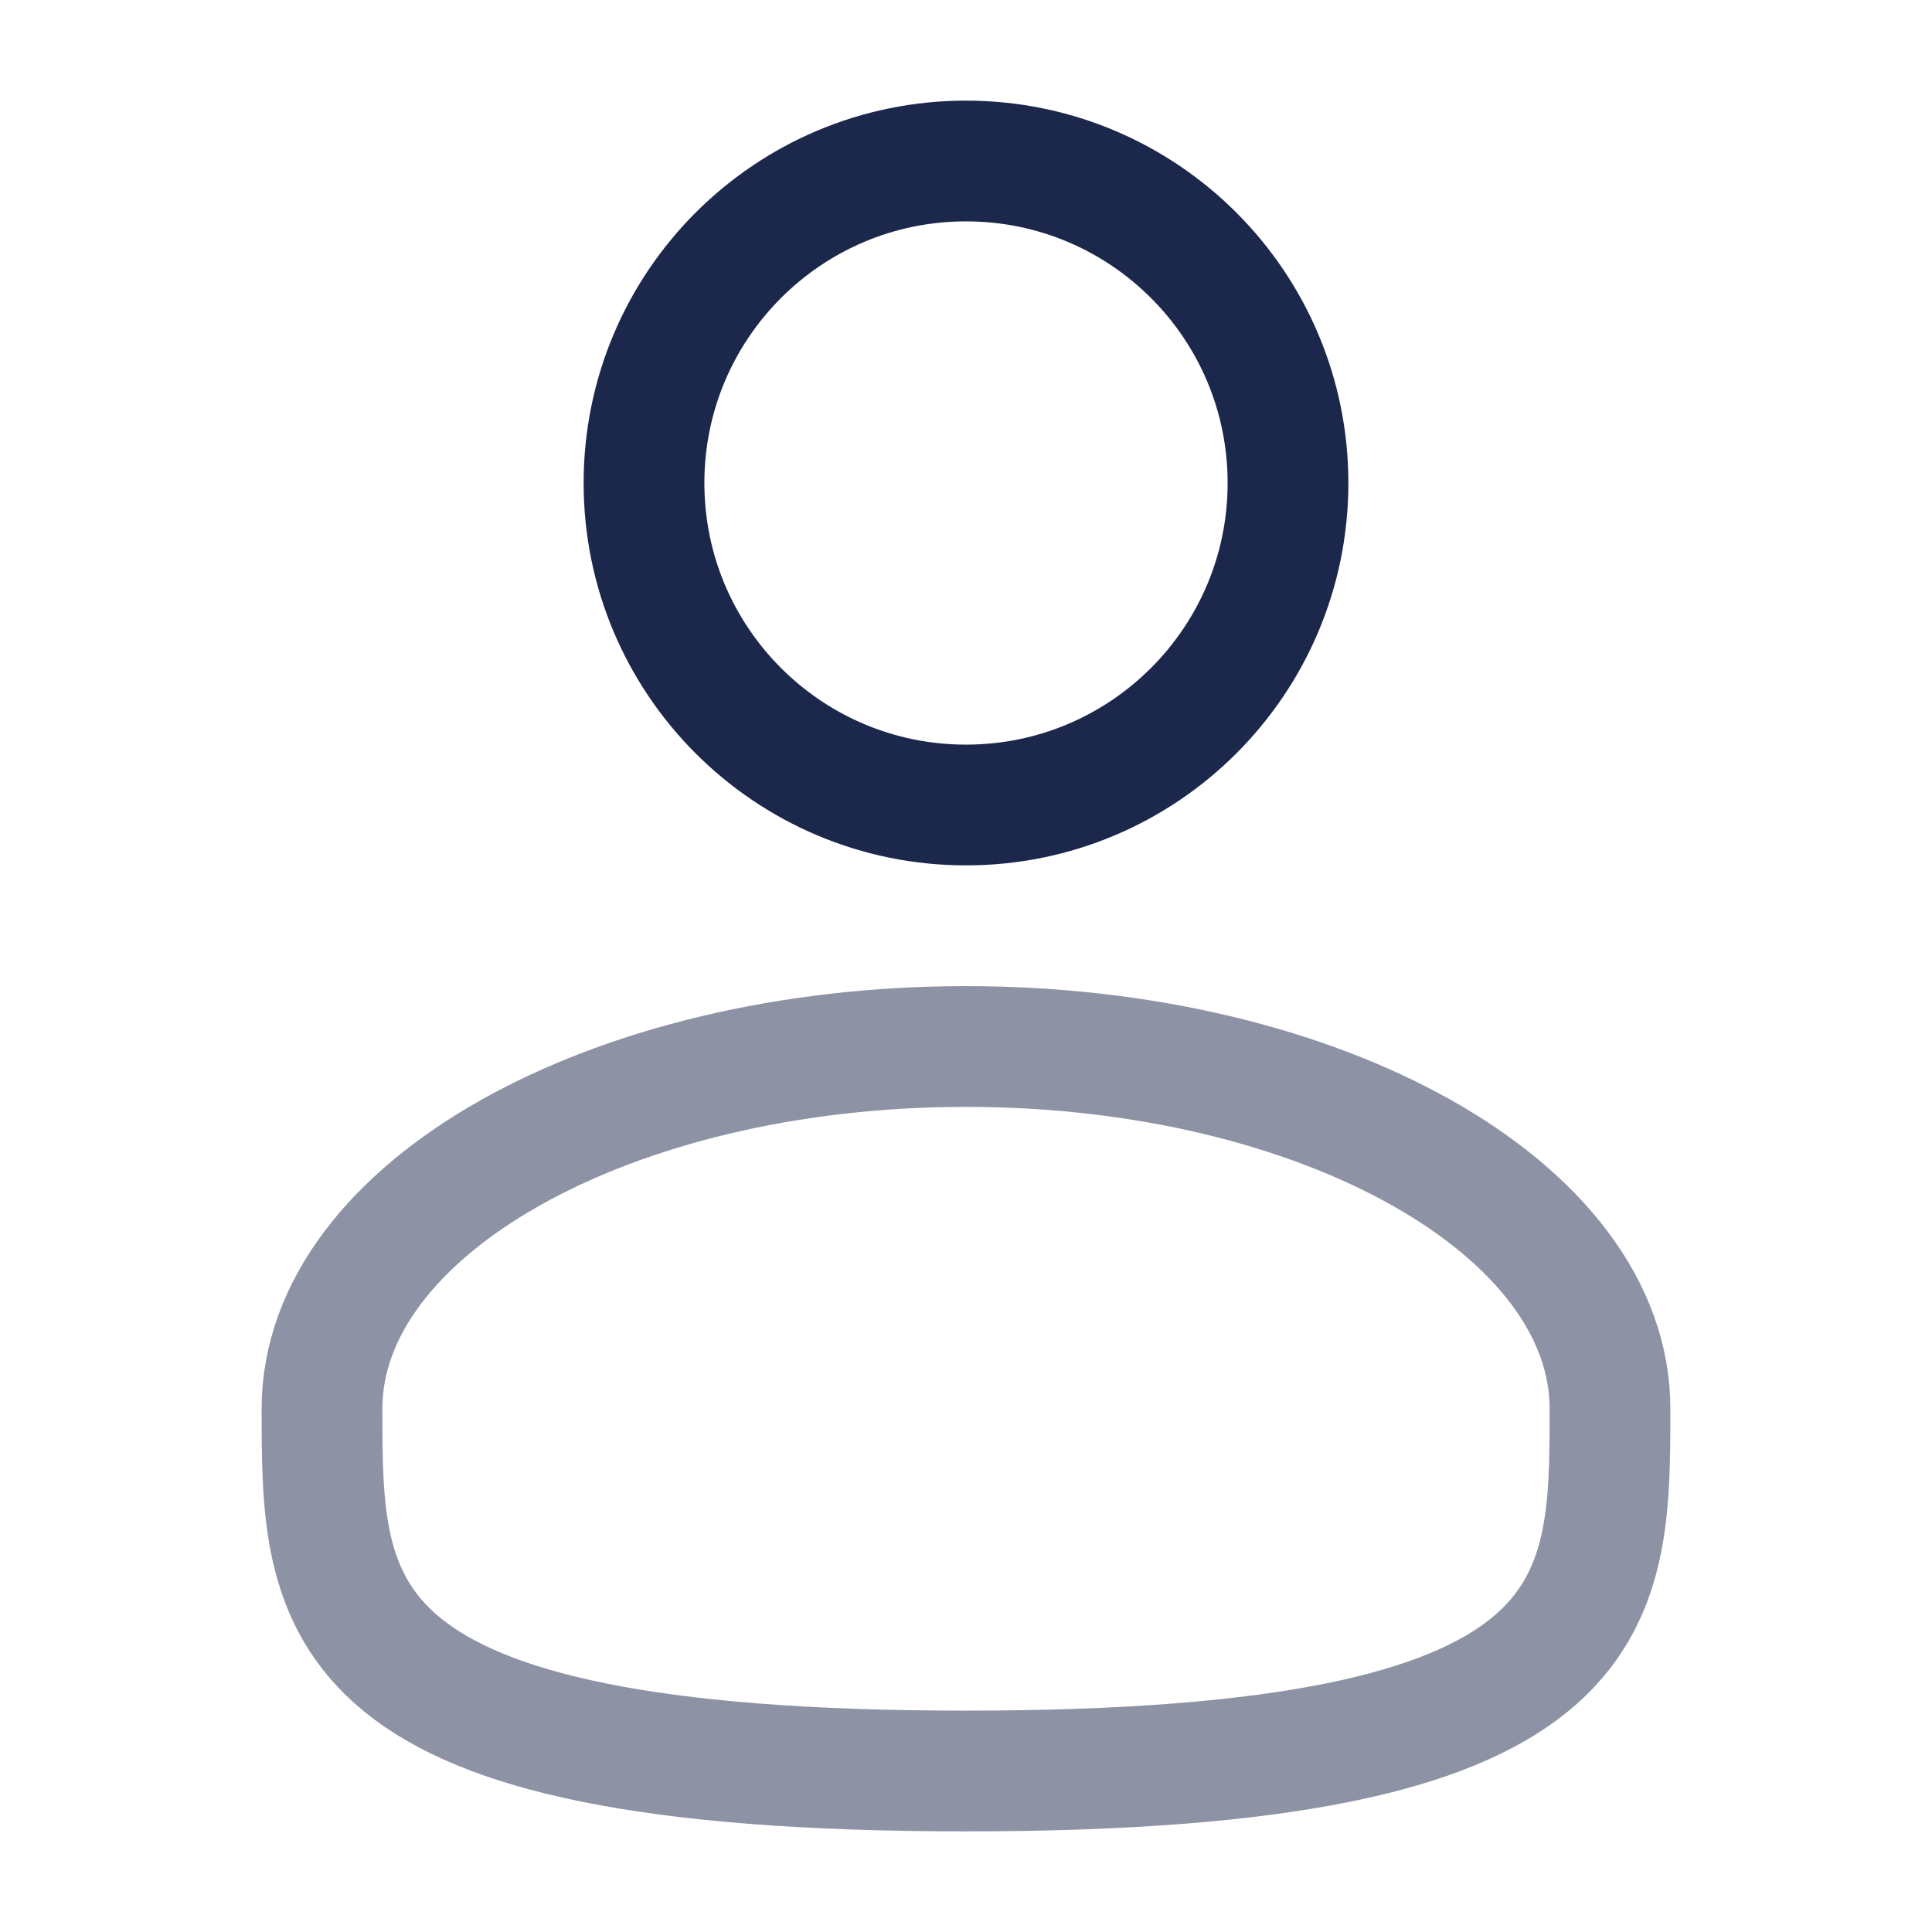
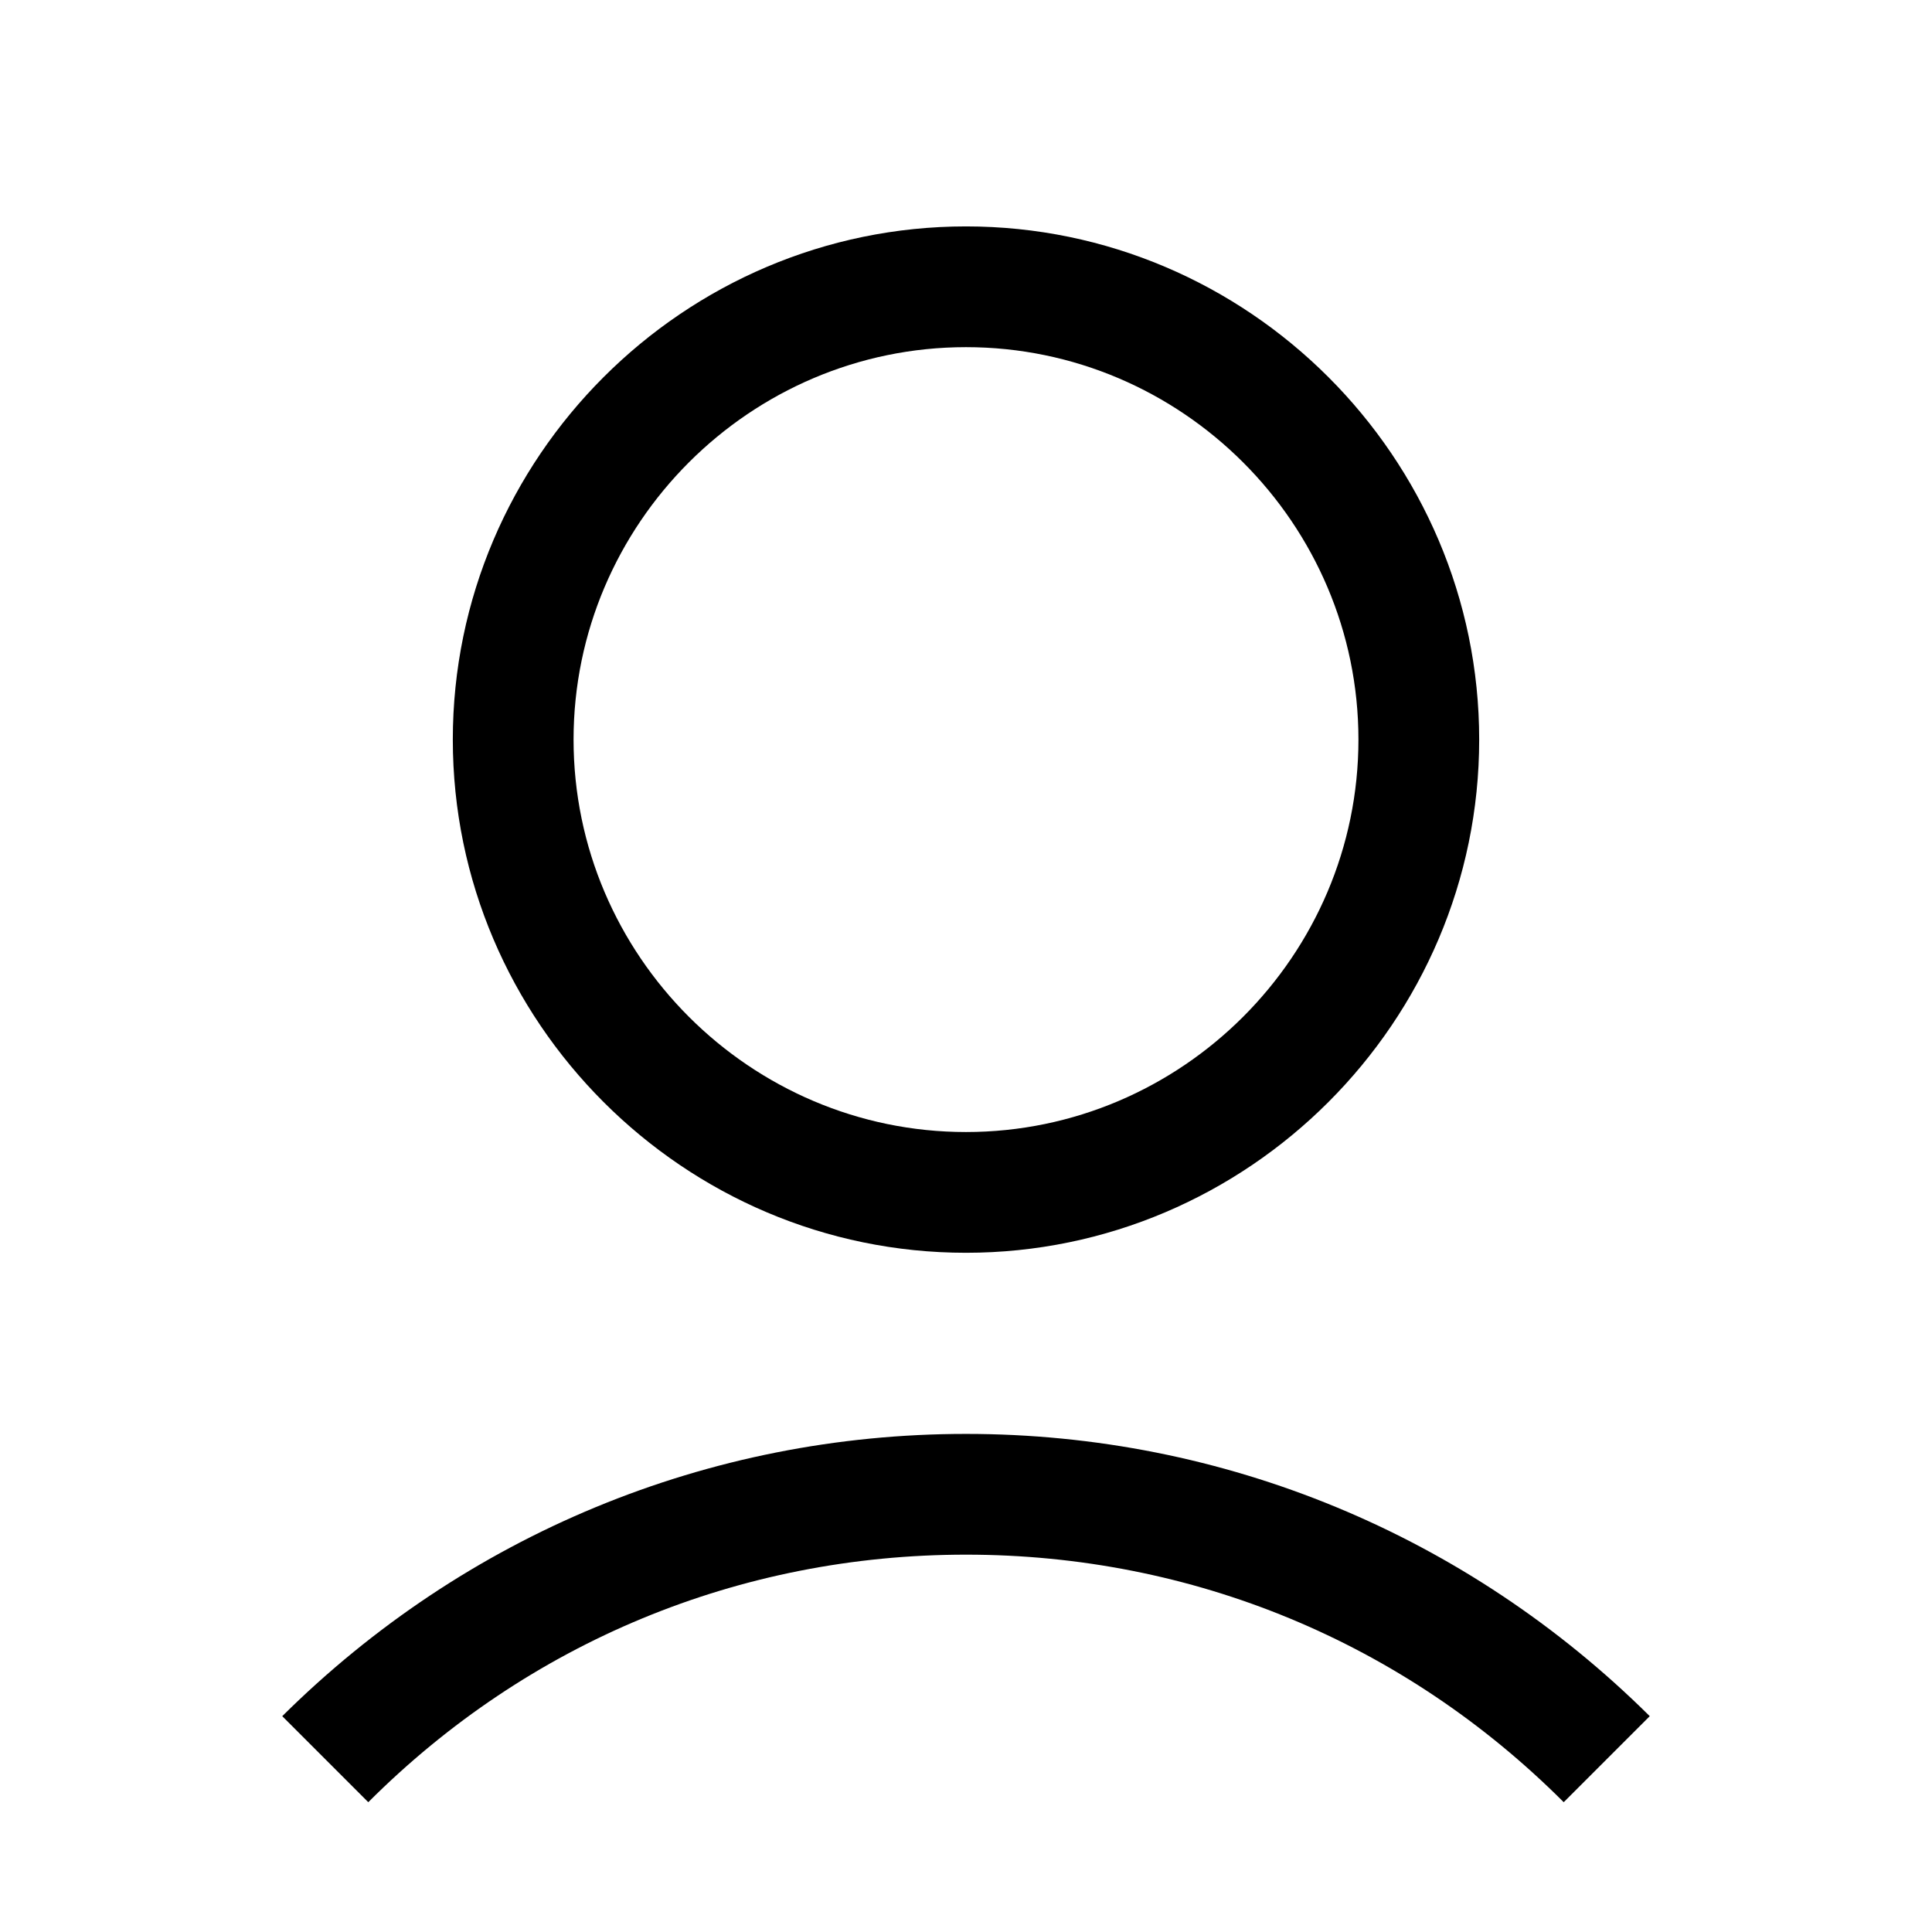
- <svg xmlns="http://www.w3.org/2000/svg" width="800px" height="800px" viewBox="0 0 24 24" fill="none">
-   <circle cx="12" cy="6" r="4" stroke="#1C274C" stroke-width="1.5" />
-   <path opacity="0.5" d="M20 17.5C20 19.985 20 22 12 22C4 22 4 19.985 4 17.5C4 15.015 7.582 13 12 13C16.418 13 20 15.015 20 17.5Z" stroke="#1C274C" stroke-width="1.5" />
+ <svg xmlns="http://www.w3.org/2000/svg" fill="#000000" width="800px" height="800px" viewBox="0 0 128 128" id="Layer_1" version="1.1" xml:space="preserve">
+   <g>
+     <path d="M30,49c0,18.7,15.3,34,34,34s34-15.3,34-34S82.7,15,64,15S30,30.3,30,49z M90,49c0,14.3-11.7,26-26,26S38,63.3,38,49   s11.7-26,26-26S90,34.7,90,49z" />
+     <path d="M24.4,119.4C35,108.8,49,103,64,103s29,5.8,39.6,16.4l5.7-5.7C97.2,101.7,81.1,95,64,95s-33.2,6.7-45.3,18.7L24.4,119.4z" />
+   </g>
</svg>
